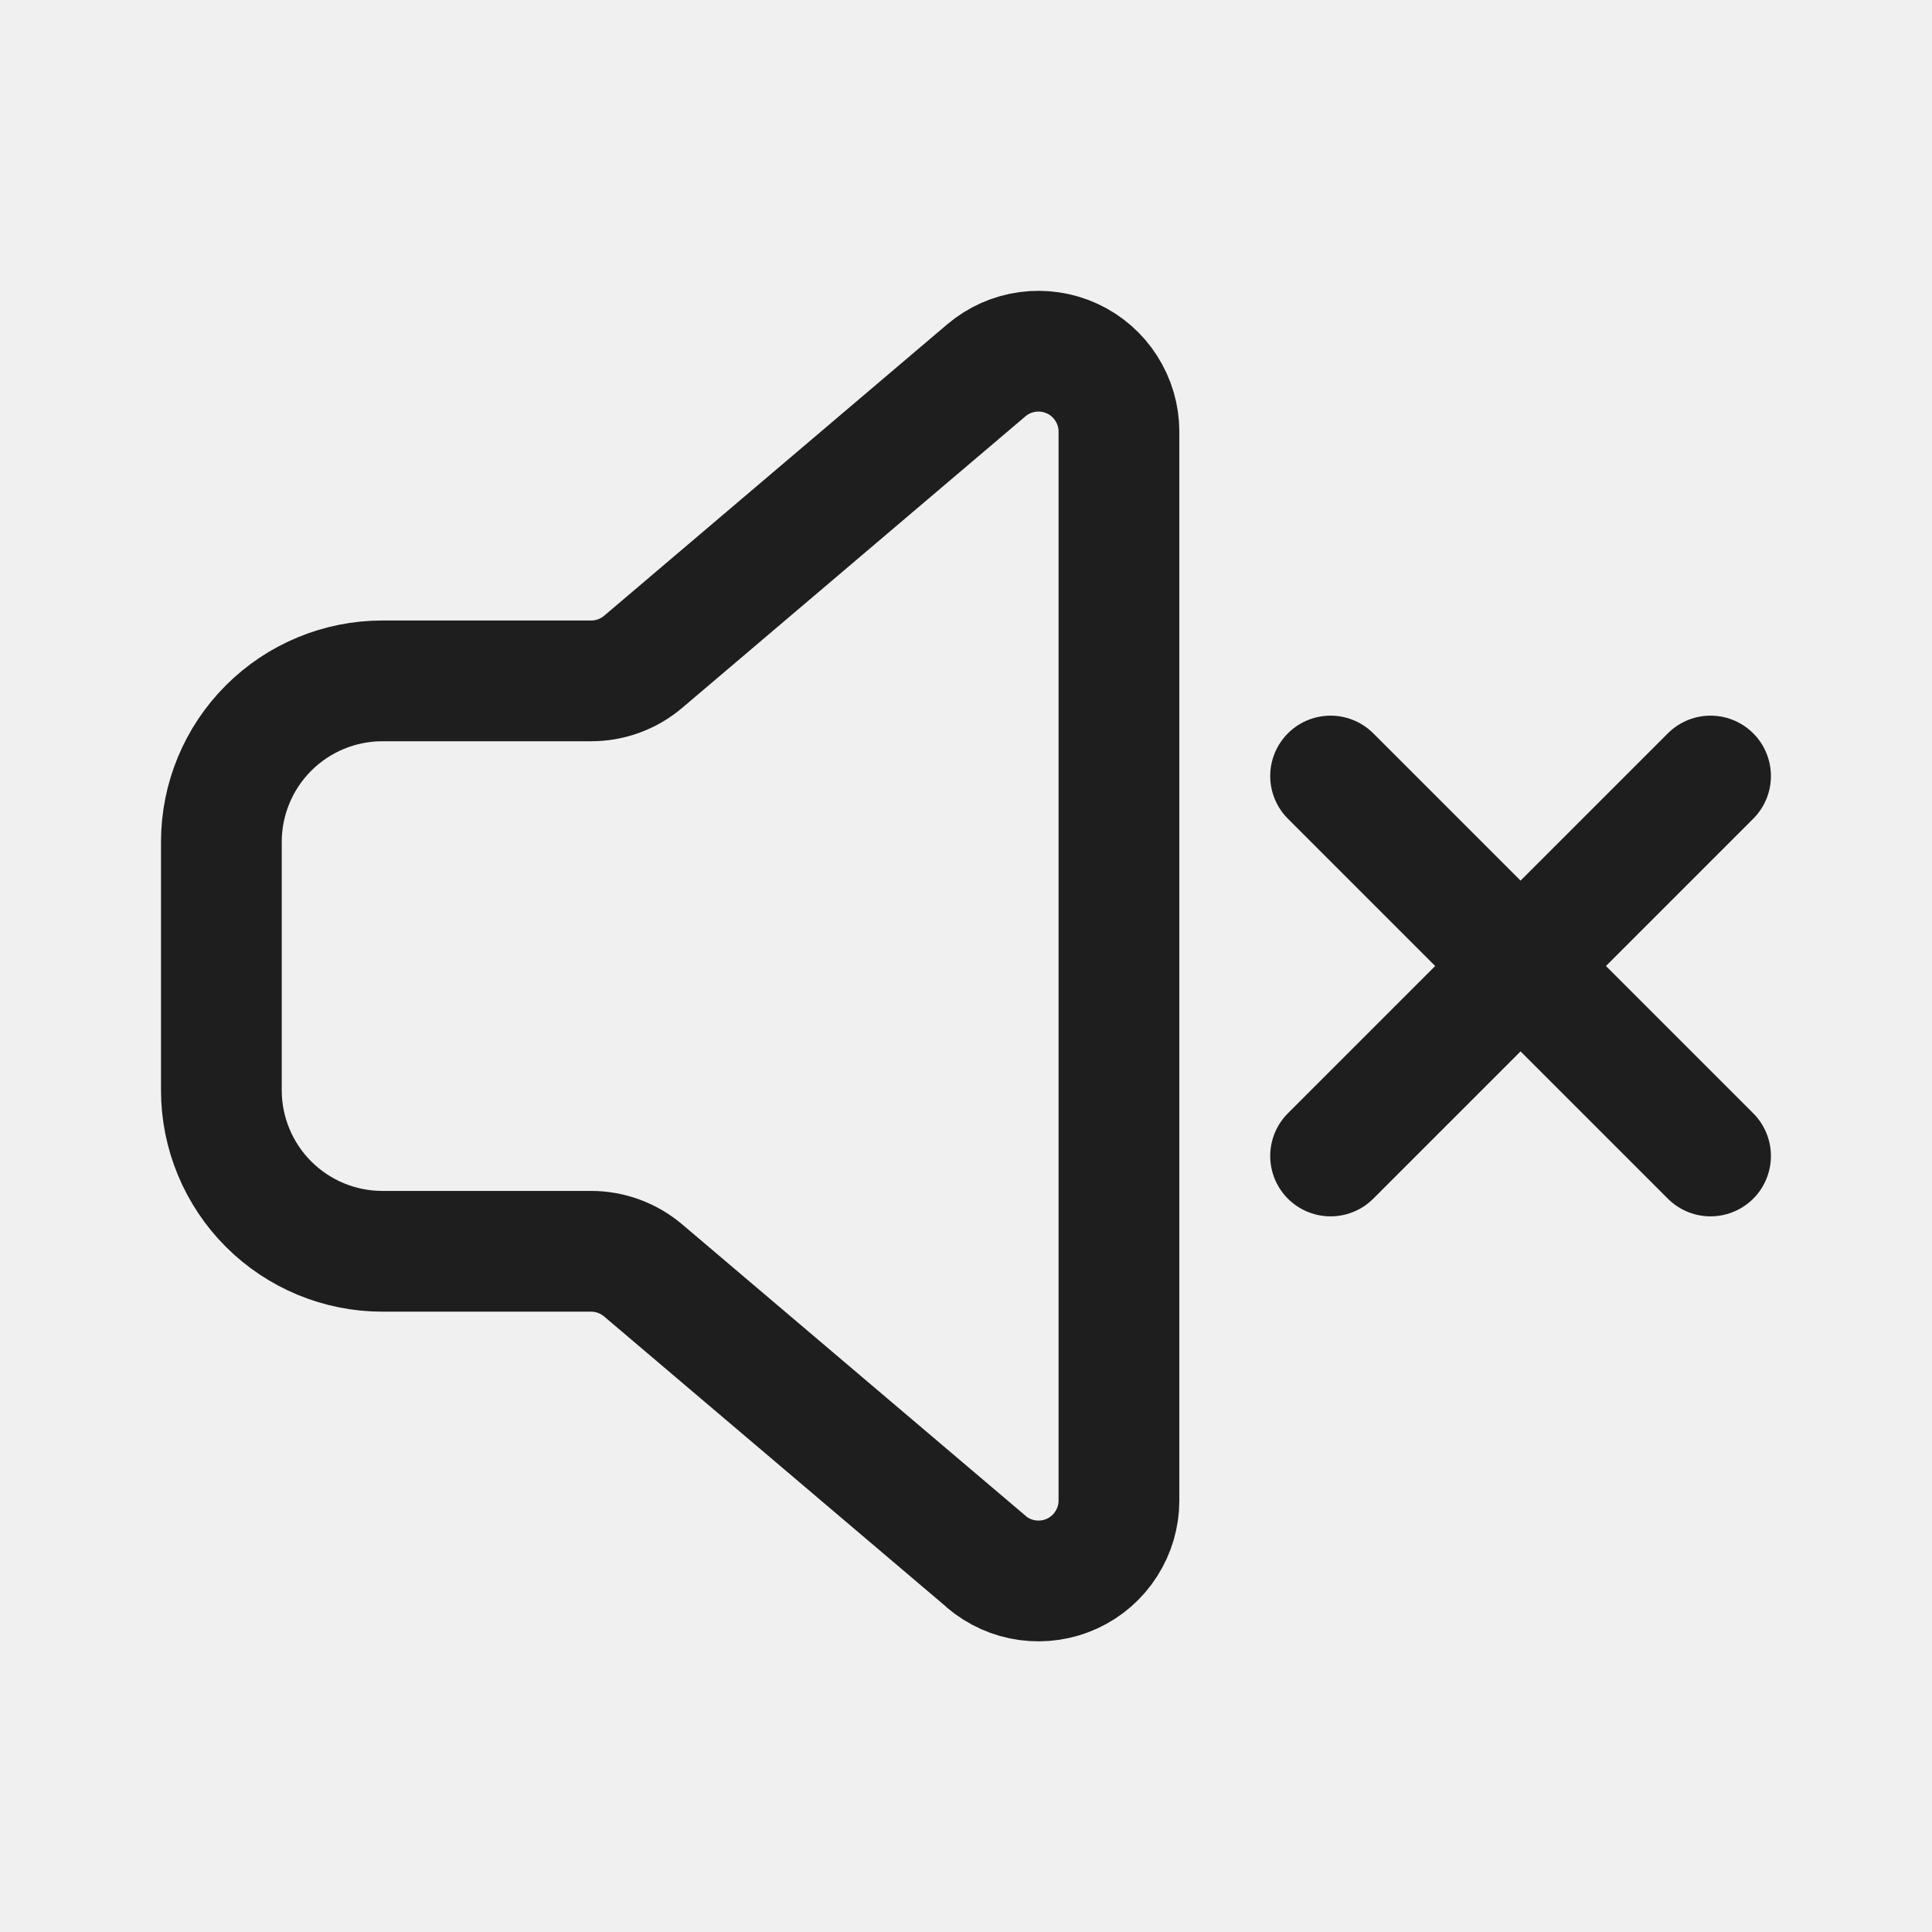
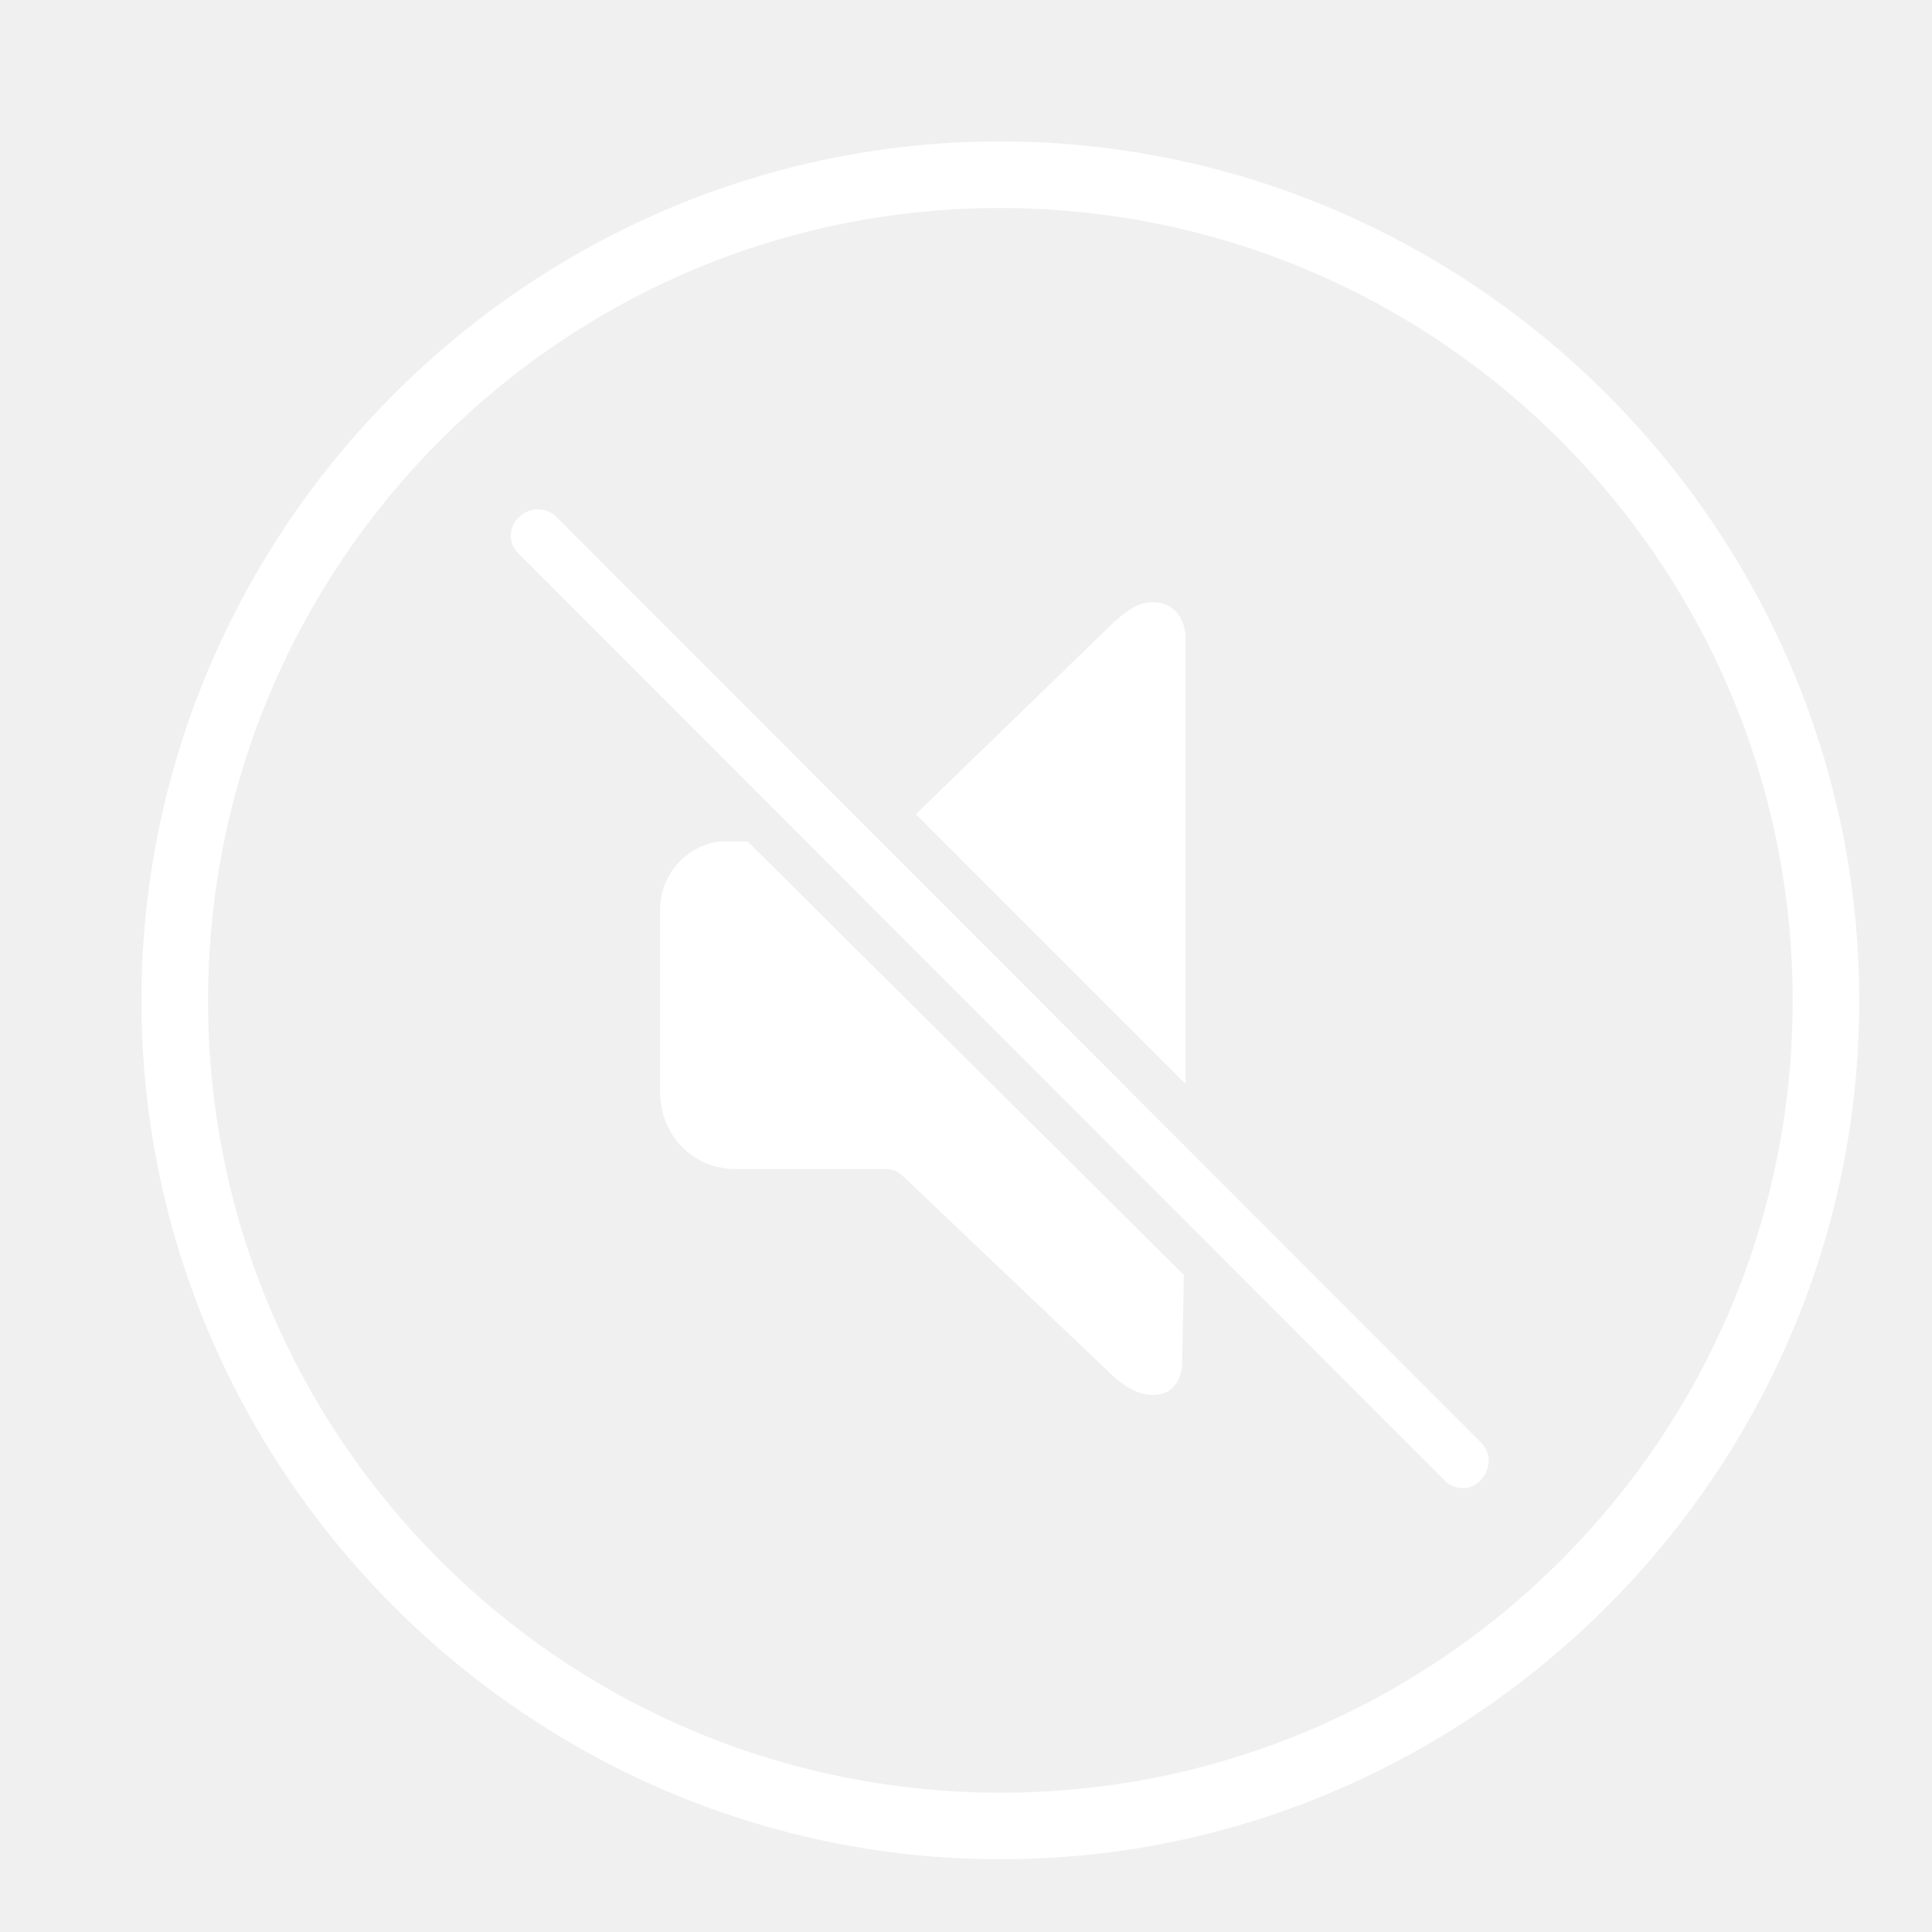
- <svg xmlns="http://www.w3.org/2000/svg" width="24" height="24" viewBox="0 0 24 24" fill="none">
-   <path d="M12.253 19.4L7.99 15.782C7.809 15.629 7.58 15.544 7.343 15.544H4.75C4.22 15.544 3.711 15.333 3.336 14.958C2.961 14.583 2.75 14.074 2.75 13.544V10.458C2.75 9.928 2.961 9.419 3.336 9.044C3.711 8.669 4.22 8.458 4.75 8.458H7.344C7.581 8.458 7.81 8.374 7.991 8.22L12.253 4.6C12.399 4.477 12.576 4.397 12.765 4.372C12.954 4.346 13.147 4.375 13.32 4.455C13.493 4.535 13.64 4.663 13.742 4.824C13.845 4.984 13.9 5.171 13.9 5.362V18.64C13.9 18.831 13.845 19.018 13.742 19.178C13.64 19.339 13.493 19.467 13.32 19.547C13.147 19.627 12.954 19.656 12.765 19.63C12.576 19.605 12.399 19.525 12.253 19.402V19.4Z" stroke="#1E1E1E" stroke-width="1.5" stroke-linejoin="round" />
-   <path d="M16.529 9.64L21.249 14.36M21.249 9.64L16.529 14.36" stroke="#1E1E1E" stroke-width="1.5" stroke-linecap="round" stroke-linejoin="round" />
+ <svg xmlns="http://www.w3.org/2000/svg" fill="#ffffff" class="icon" viewBox="0 0 28 28" title="Unmute preview" style="pointer-events: none;">
+   <path d="M12.504,24.946 C19.334,24.946 24.946,19.334 24.946,12.504 C24.946,5.661 19.334,0.05 12.491,0.05 C5.661,0.05 0.05,5.661 0.05,12.504 C0.05,19.334 5.661,24.946 12.504,24.946 Z M12.504,23.981 C6.156,23.981 1.015,18.839 1.015,12.504 C1.015,6.169 6.156,1.015 12.491,1.015 C18.839,1.015 23.981,6.169 23.981,12.504 C23.981,18.839 18.839,23.981 12.504,23.981 Z M19.461,19.448 C19.613,19.283 19.613,19.055 19.461,18.903 L6.068,5.496 C5.915,5.344 5.674,5.344 5.522,5.496 C5.357,5.649 5.369,5.89 5.522,6.029 L18.928,19.448 C19.068,19.601 19.321,19.613 19.461,19.448 Z M15.183,13.71 L15.183,7.261 C15.183,6.969 15.018,6.728 14.713,6.728 C14.485,6.728 14.332,6.855 14.154,7.007 L11.273,9.8 L15.183,13.71 Z M14.713,18.217 C14.967,18.217 15.107,18.039 15.132,17.798 L15.157,16.478 L8.835,10.194 L8.454,10.194 C7.972,10.232 7.566,10.663 7.566,11.184 L7.566,13.824 C7.566,14.459 8.048,14.942 8.657,14.942 L10.816,14.942 C10.917,14.942 10.993,14.967 11.07,15.03 L14.154,17.963 C14.32,18.103 14.497,18.217 14.713,18.217 Z" transform="translate(2 2)" />
</svg>
